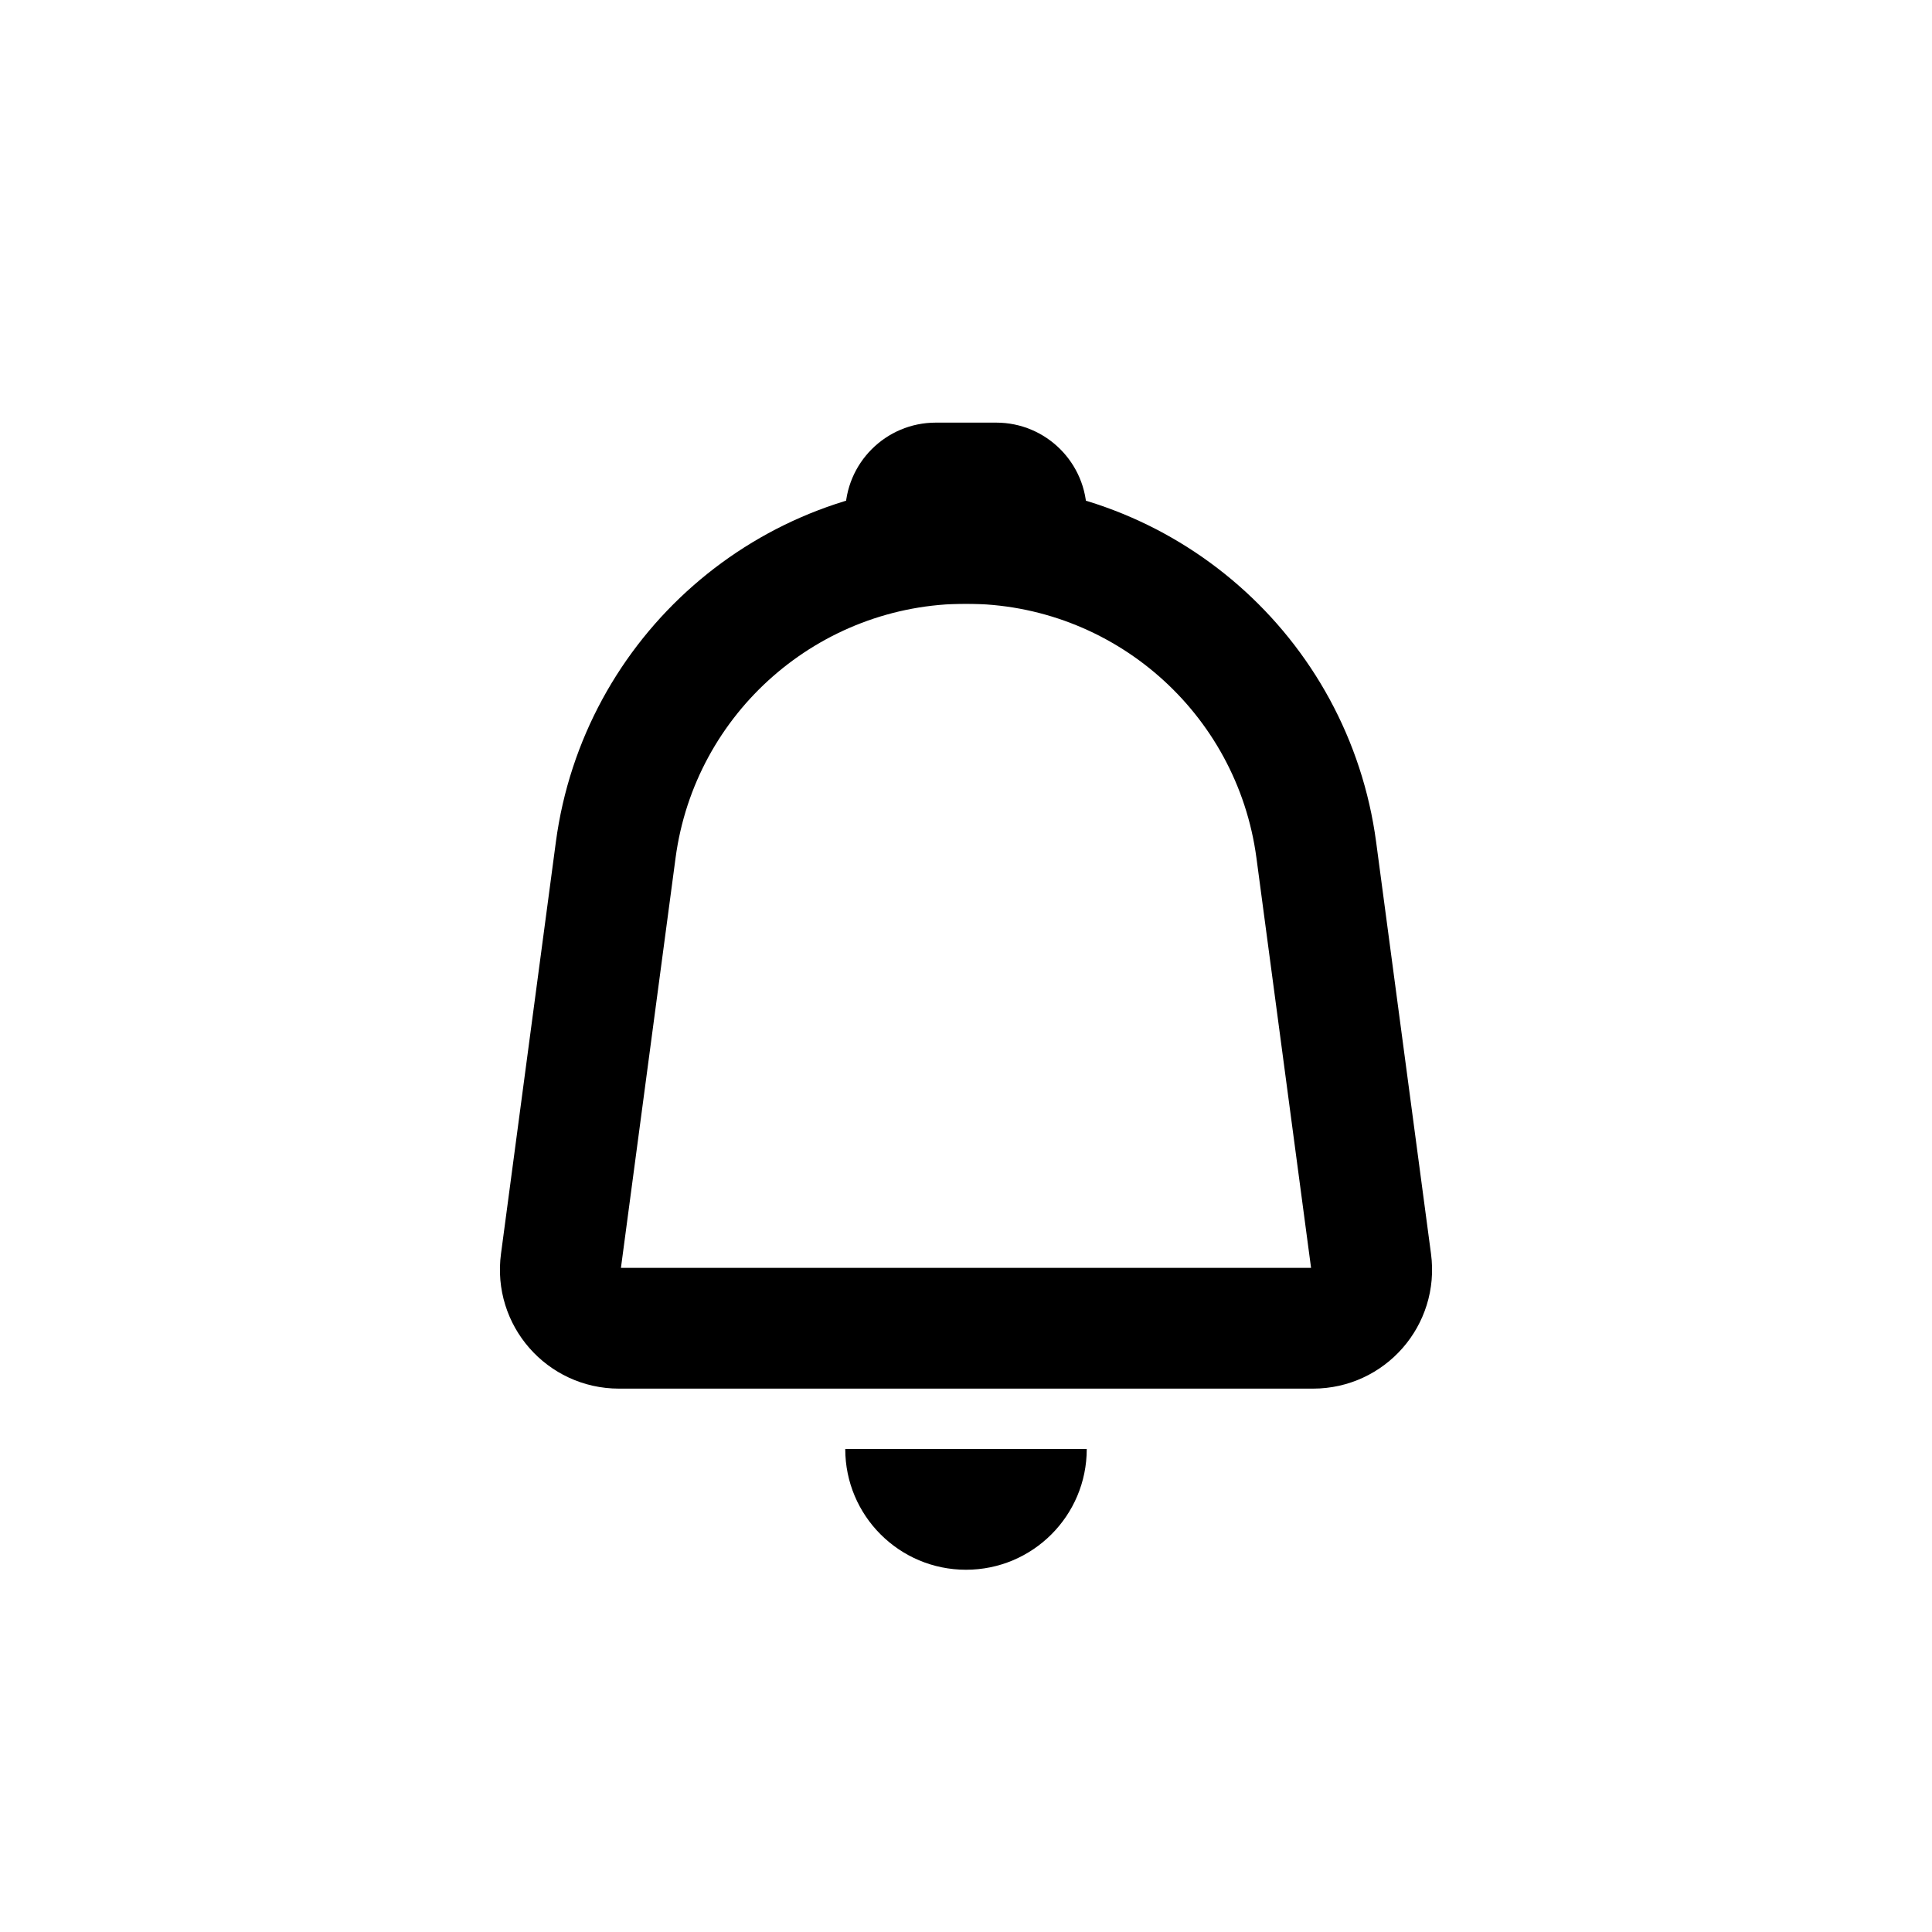
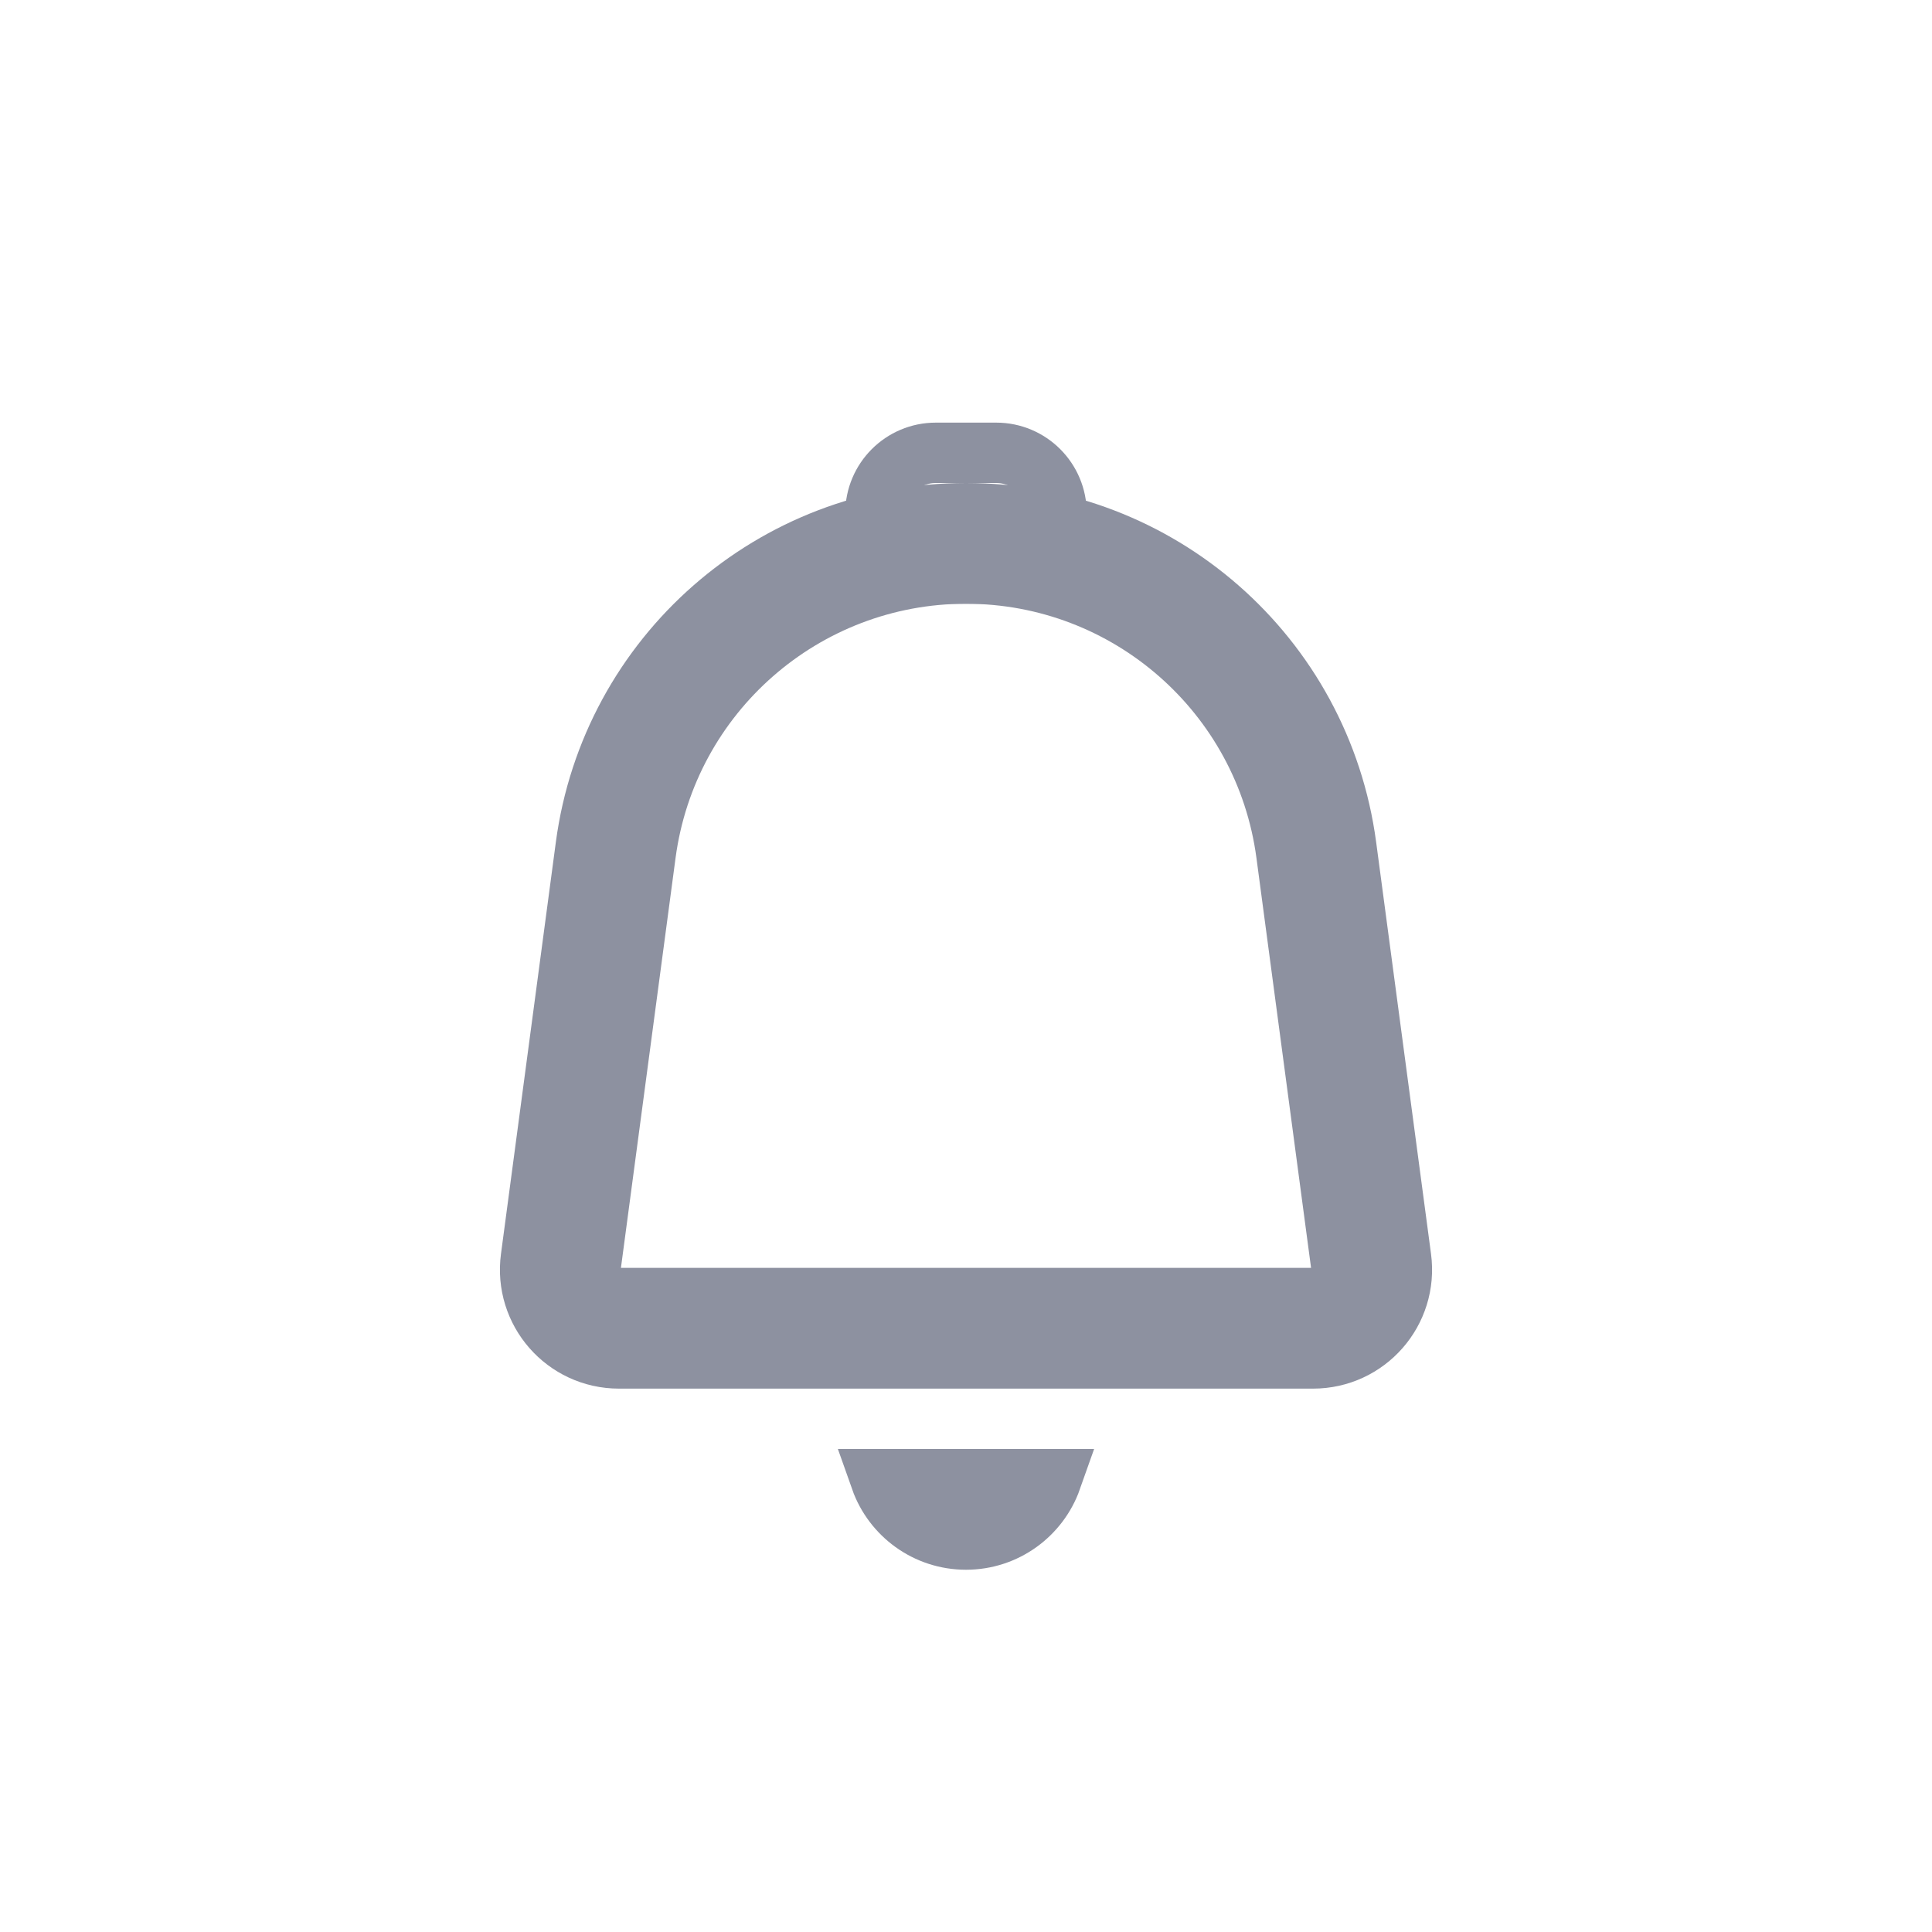
<svg xmlns="http://www.w3.org/2000/svg" width="32" height="32" viewBox="0 0 32 32" fill="none">
-   <path d="M10.198 14.079C10.586 11.172 13.066 9 16 9C18.934 9 21.414 11.172 21.802 14.079L22.711 20.901C22.789 21.483 22.336 22 21.749 22H10.251C9.664 22 9.211 21.483 9.289 20.901L10.198 14.079Z" stroke="black" stroke-width="2" />
-   <path d="M14 24H18C18 25.105 17.105 26 16 26C14.895 26 14 25.105 14 24Z" fill="black" />
-   <rect x="14" y="7" width="4" height="3" rx="1.5" fill="black" />
+   <path d="M10.198 14.079C10.586 11.172 13.066 9 16 9C18.934 9 21.414 11.172 21.802 14.079L22.711 20.901C22.789 21.483 22.336 22 21.749 22H10.251C9.664 22 9.211 21.483 9.289 20.901L10.198 14.079Z" stroke="#8D91A0" stroke-width="2" />
+   <path d="M17.415 24.5C17.209 25.083 16.653 25.5 16 25.5C15.347 25.5 14.791 25.083 14.585 24.5H17.415Z" fill="#FF4242" stroke="#8D91A0" />
+   <rect x="14.5" y="7.5" width="3" height="2" rx="1" stroke="#8D91A0" />
</svg>
